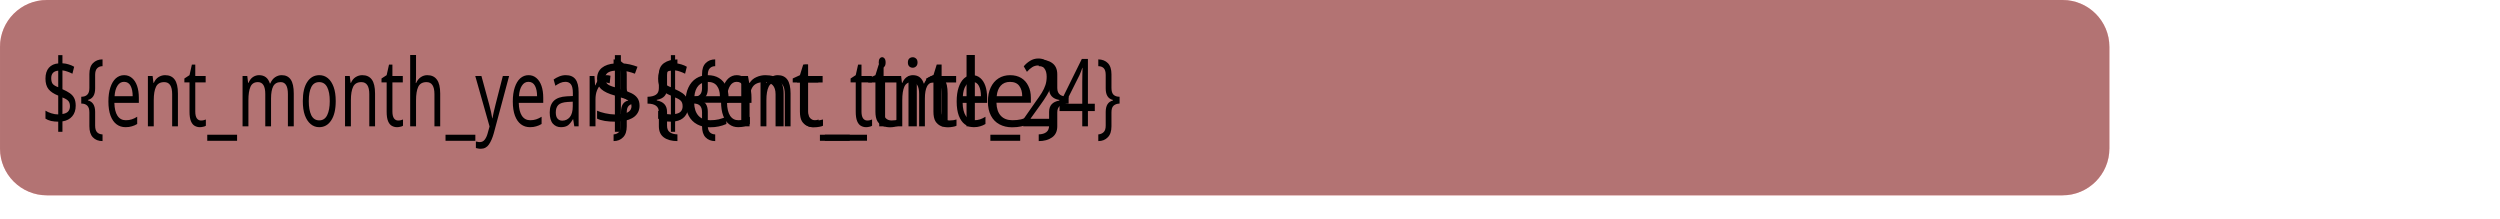
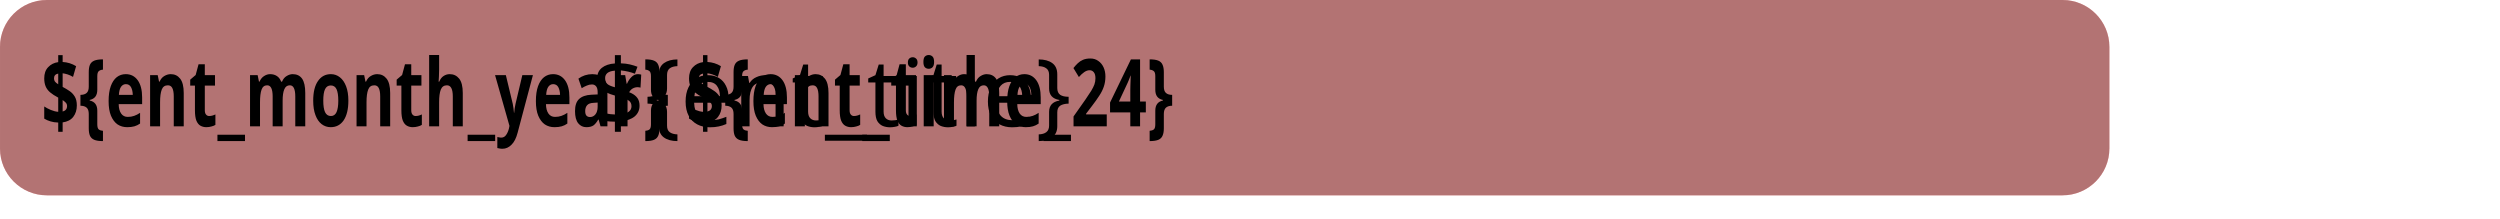
<svg xmlns="http://www.w3.org/2000/svg" width="320" height="28" id="svg2" version="1.2">
  <defs id="defs4">
    <filter id="filter3967" width="1.5" height="1.5" x="-0.25" y="-0.25" color-interpolation-filters="sRGB">
      <feGaussianBlur id="feGaussianBlur3969" in="SourceAlpha" stdDeviation="4" result="blur" />
      <feColorMatrix id="feColorMatrix3971" result="bluralpha" type="matrix" values="1 0 0 0 0 0 1 0 0 0 0 0 1 0 0 0 0 0 0.5 0 " />
      <feOffset id="feOffset3973" in="bluralpha" dx="0.9" dy="0.9" result="offsetBlur" />
      <feMerge id="feMerge3975">
        <feMergeNode id="feMergeNode3977" in="offsetBlur" />
        <feMergeNode id="feMergeNode3979" in="SourceGraphic" />
      </feMerge>
    </filter>
    <clipPath clipPathUnits="userSpaceOnUse" id="clipPath2999">
      <rect style="fill:#000000;fill-opacity:0.502;stroke:none" id="rect3001" width="205" height="22" x="104.548" y="784.112" />
    </clipPath>
  </defs>
  <g id="layer1" transform="translate(-9.547735,-783.1122)">
-     <rect style="fill:#ff0000;fill-opacity:0.502;stroke:none" id="rect3000-5-4" width="270" height="25" x="9.548" y="783.112" rx="6" ry="6" title="del !ent_selected" />
+     <rect style="fill:#ff0000;fill-opacity:0.502;stroke:none" id="rect3000-5-4" width="270" height="25" x="9.548" y="783.112" rx="6" ry="6" title="del !item_selected" />
    <rect style="fill:#696969;fill-opacity:0.502;stroke:none" id="rect3000-5" width="270" height="25" x="9.548" y="783.112" rx="6" ry="6" title="del selected" />
    <text xml:space="preserve" style="font-size:12px;font-style:normal;font-variant:normal;font-weight:normal;font-stretch:normal;text-align:start;line-height:125%;letter-spacing:0px;word-spacing:0px;text-anchor:start;fill-opacity:1;stroke:none;font-family:Sans;-inkscape-font-specification:Sans" x="107.224" y="798.282" id="text2999" clip-path="url(#clipPath2999)" transform="translate(-22,1)">
      <tspan id="tspan3001" x="107.224" y="798.282">${ent_title}</tspan>
    </text>
-     <text xml:space="preserve" style="font-size:10.109px;font-style:normal;font-variant:normal;font-weight:normal;font-stretch:normal;text-align:start;line-height:125%;letter-spacing:0px;word-spacing:0px;text-anchor:start;fill-opacity:1;stroke:none;font-family:Sans;-inkscape-font-specification:Sans" x="17.617" y="673.338" id="text2999-4" transform="scale(0.8424284,1.187045)">
+     <text xml:space="preserve" style="font-size:10.109px;font-style:normal;font-variant:normal;font-weight:bold;font-stretch:normal;text-align:start;line-height:125%;letter-spacing:0px;word-spacing:0px;text-anchor:start;fill-opacity:1;stroke:none;font-family:Sans;-inkscape-font-specification:Sans Bold" x="17.617" y="673.338" id="text2999-4" transform="scale(0.8424284,1.187045)">
      <tspan id="tspan3001-8" x="17.617" y="673.338">${ent_month_year} ${ent_time_24}</tspan>
    </text>
  </g>
</svg>
